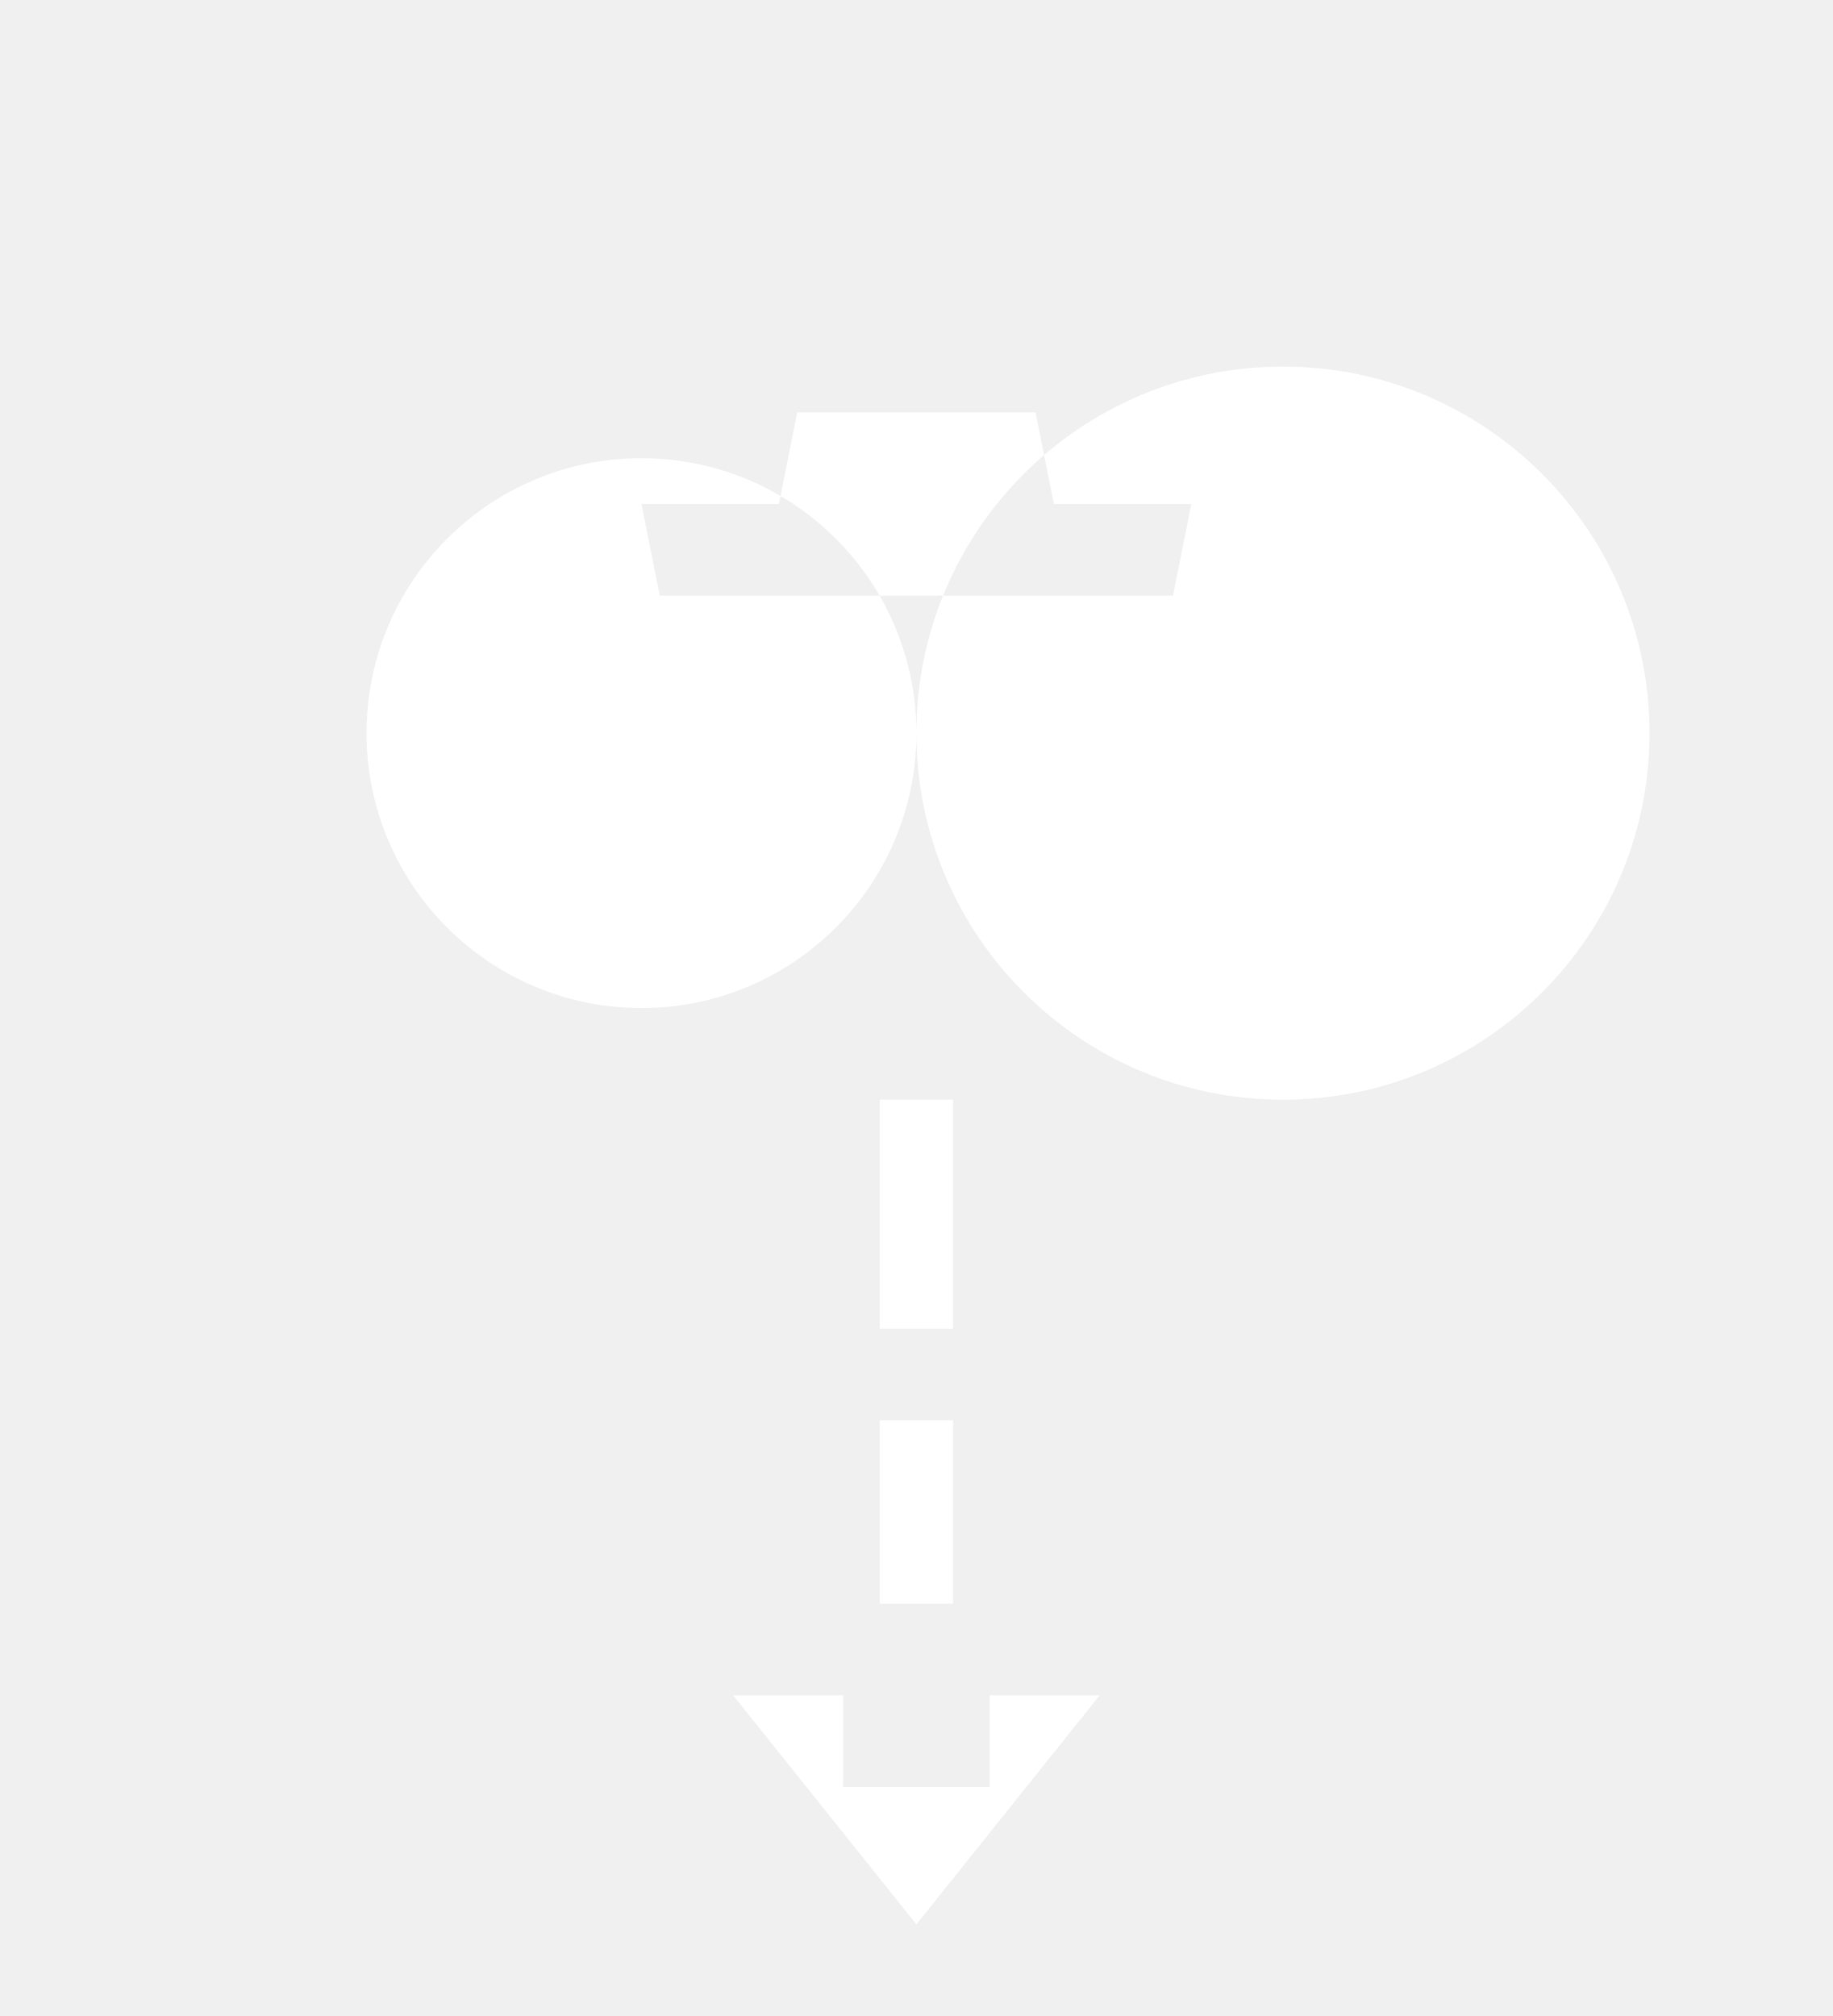
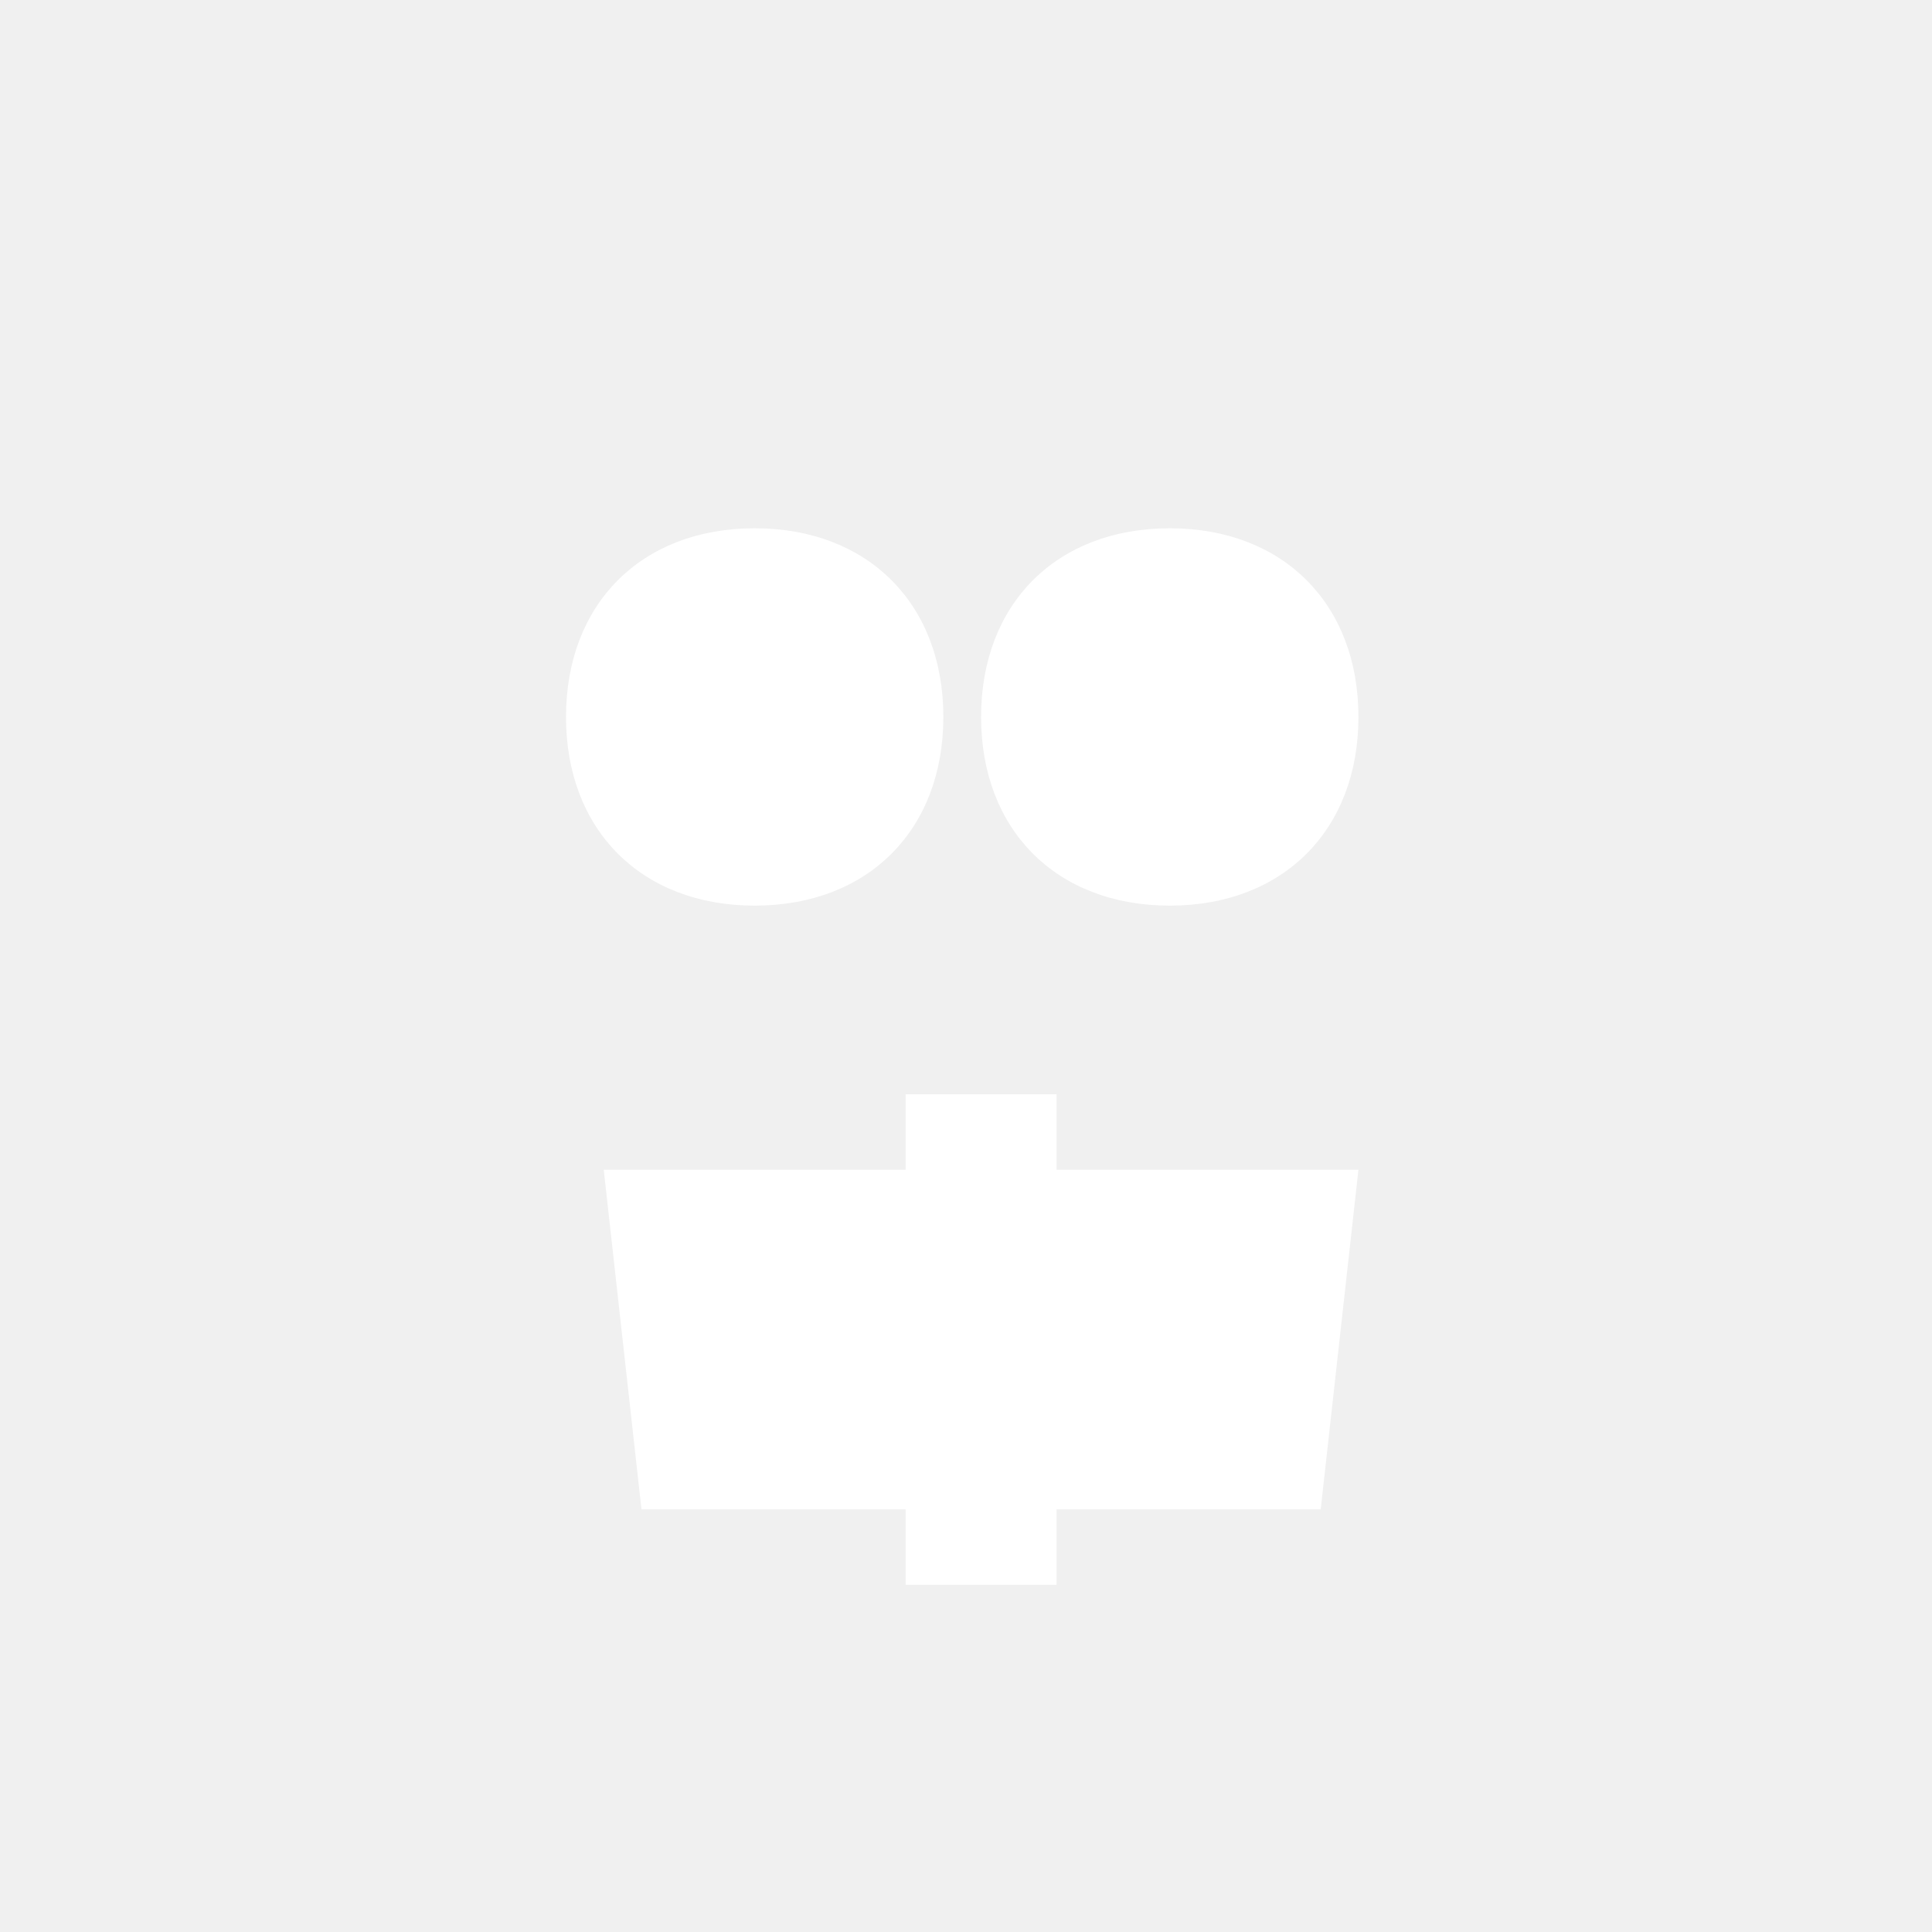
- <svg xmlns="http://www.w3.org/2000/svg" width="200" height="220" viewBox="0 0 200 220" version="1.1">
+ <svg xmlns="http://www.w3.org/2000/svg" width="256" height="256" viewBox="0 0 256 256">
  <defs>
-     <style>.cls-1 { fill-rule: evenodd; }</style>
  </defs>
-   <path id="IconGraphic" class="cls-1" d="M100 80 A40 40 0 1 1 100 80.01 Z M100 80 A30 30 0 1 0 100 80.01 Z M70 55 L72 65 L128 65 L130 55 L70 55 Z M85 55 L87 45 L113 45 L115 55 L85 55 Z M96 120 L104 120 L104 145 L96 145 Z M96 155 L104 155 L104 175 L96 175 Z M80 185 L100 210 L120 185 Z M92 185 L108 185 L108 195 L92 195 Z" style="fill:#ffffff;fill-rule:evenodd" />
+   <path fill="#ffffff" d="M 100 70 C 85 70 75 80 75 95 C 75 110 85 120 100 120 C 115 120 125 110 125 95 C 125 80 115 70 100 70 Z" />
+   <path fill="#ffffff" d="M 155 70 C 140 70 130 80 130 95 C 130 110 140 120 155 120 C 170 120 180 110 180 95 C 180 80 170 70 155 70 Z" />
+   <path fill="#ffffff" d="M 80 155 L 180 155 L 175 200 L 85 200 Z" />
+   <path fill="#ffffff" d="M 120 145 L 120 210 L 140 210 L 140 145 Z" />
</svg>
